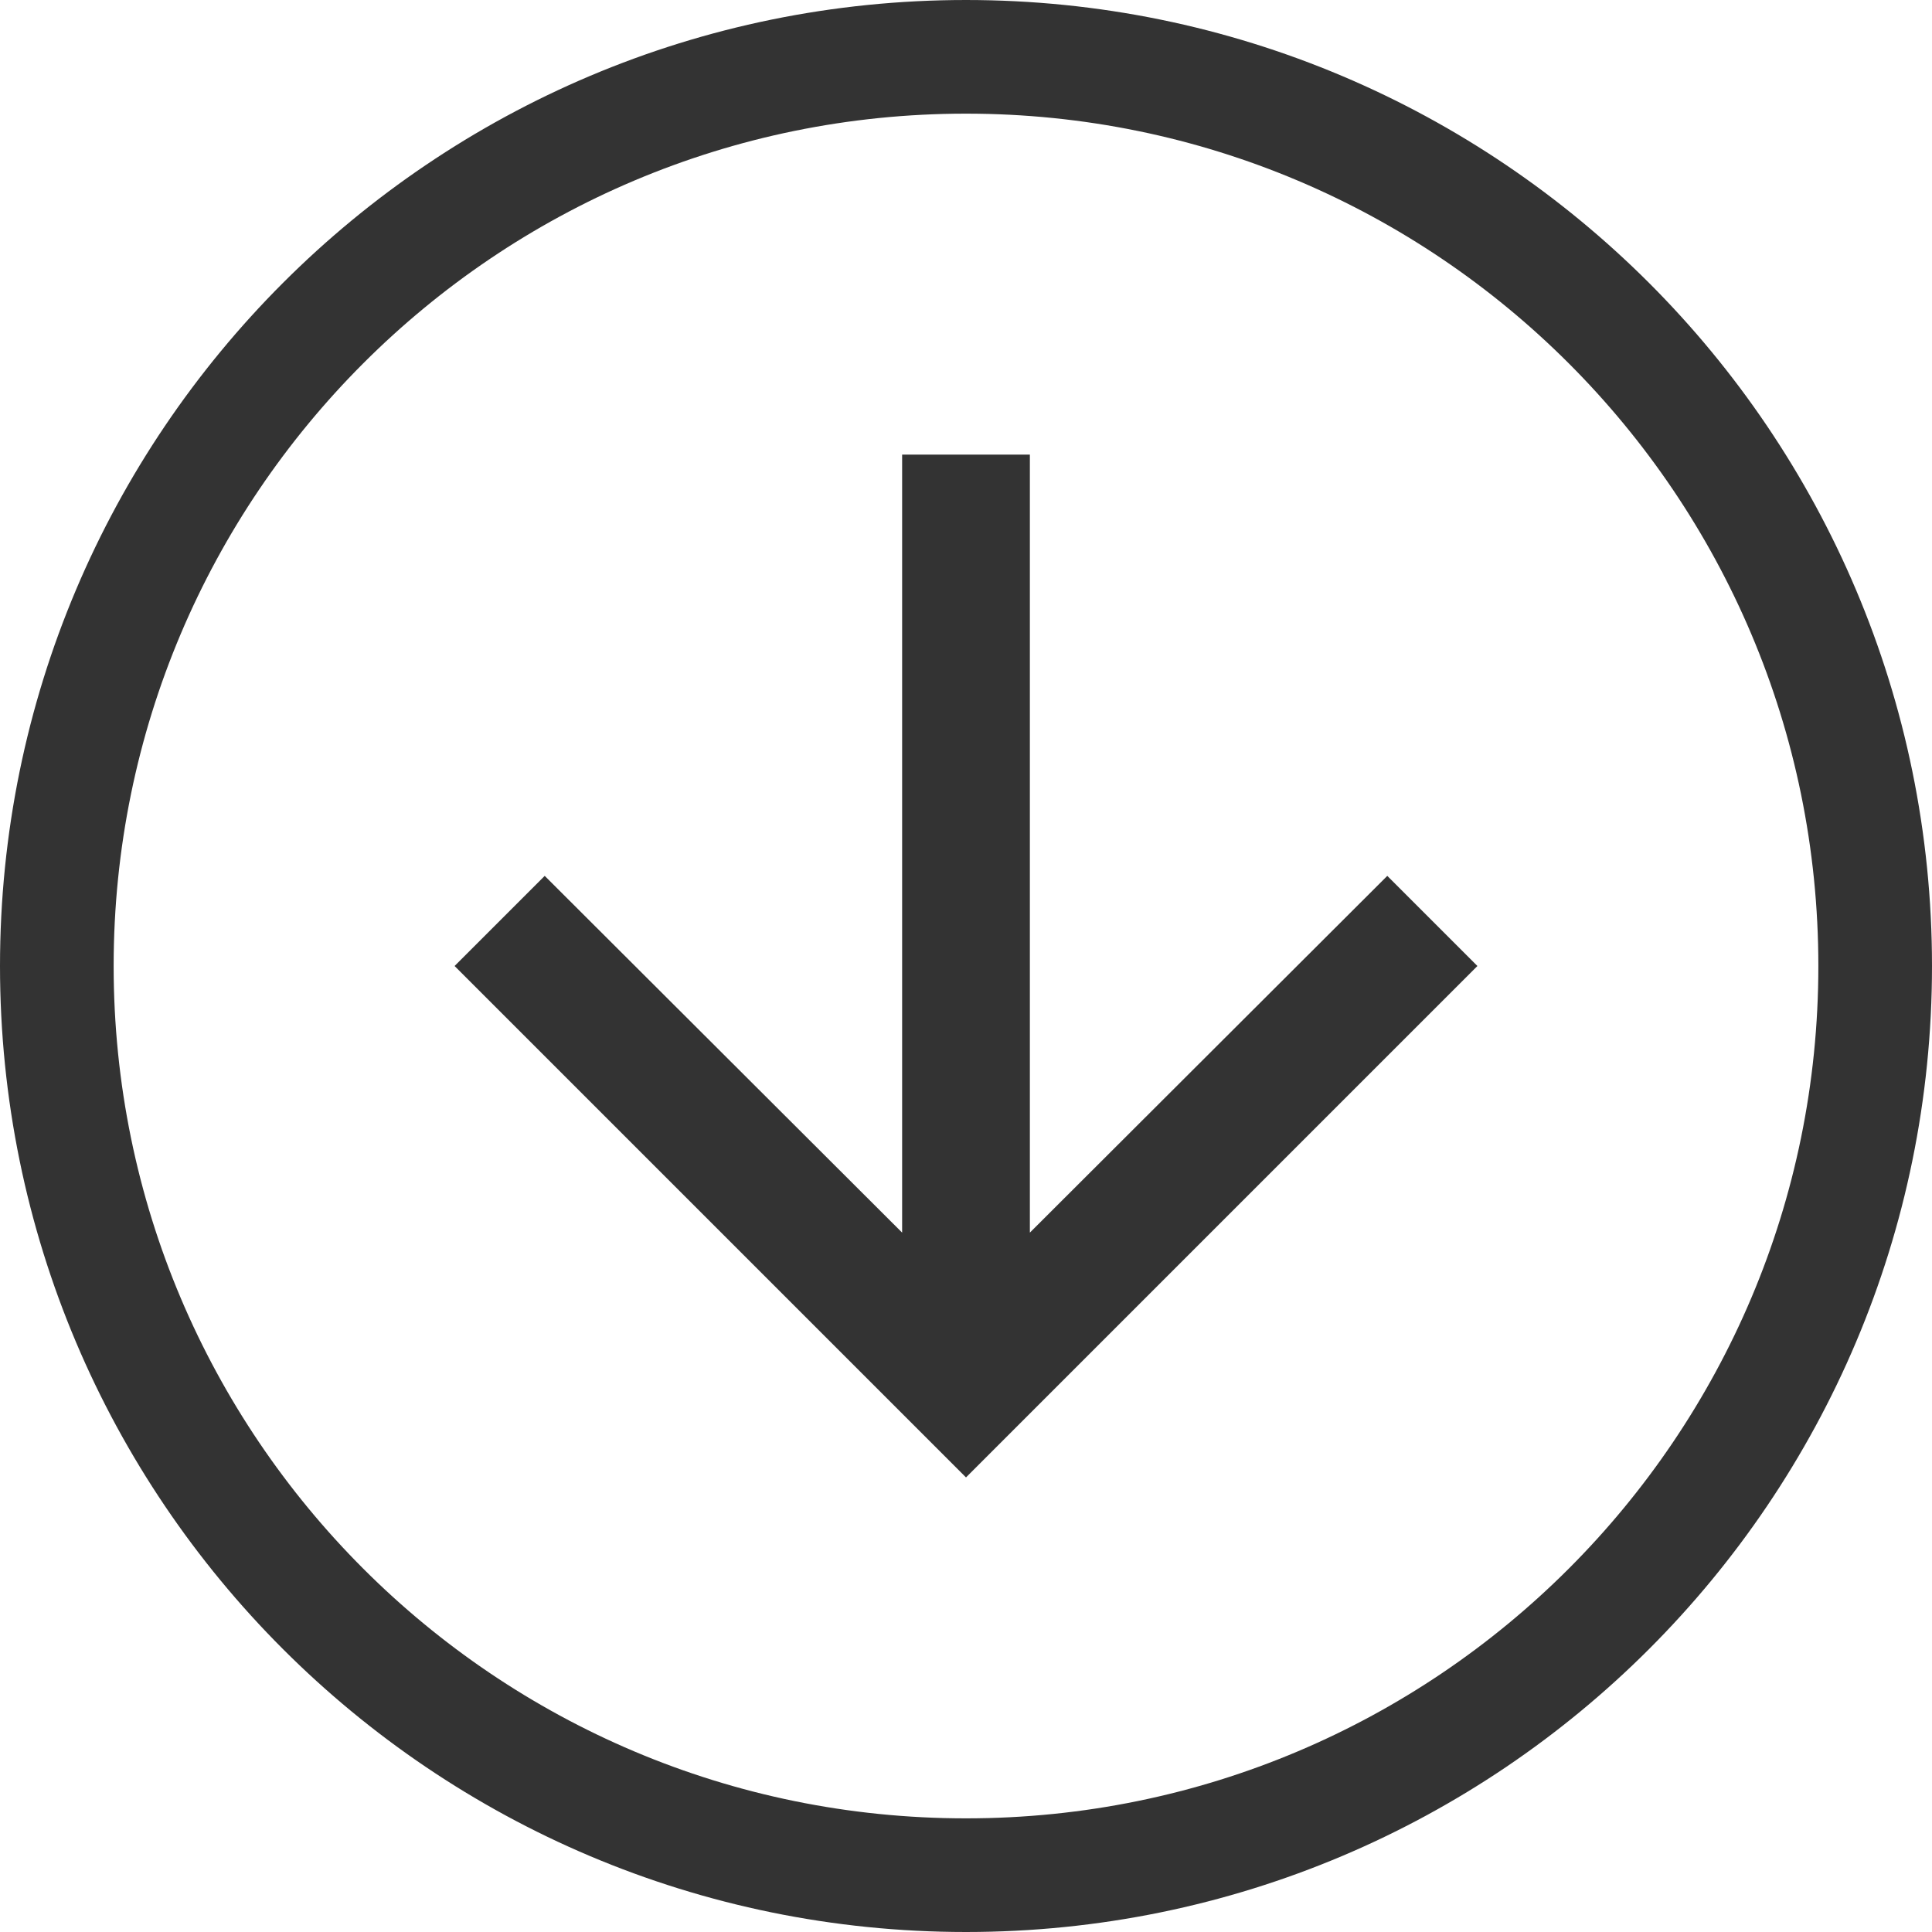
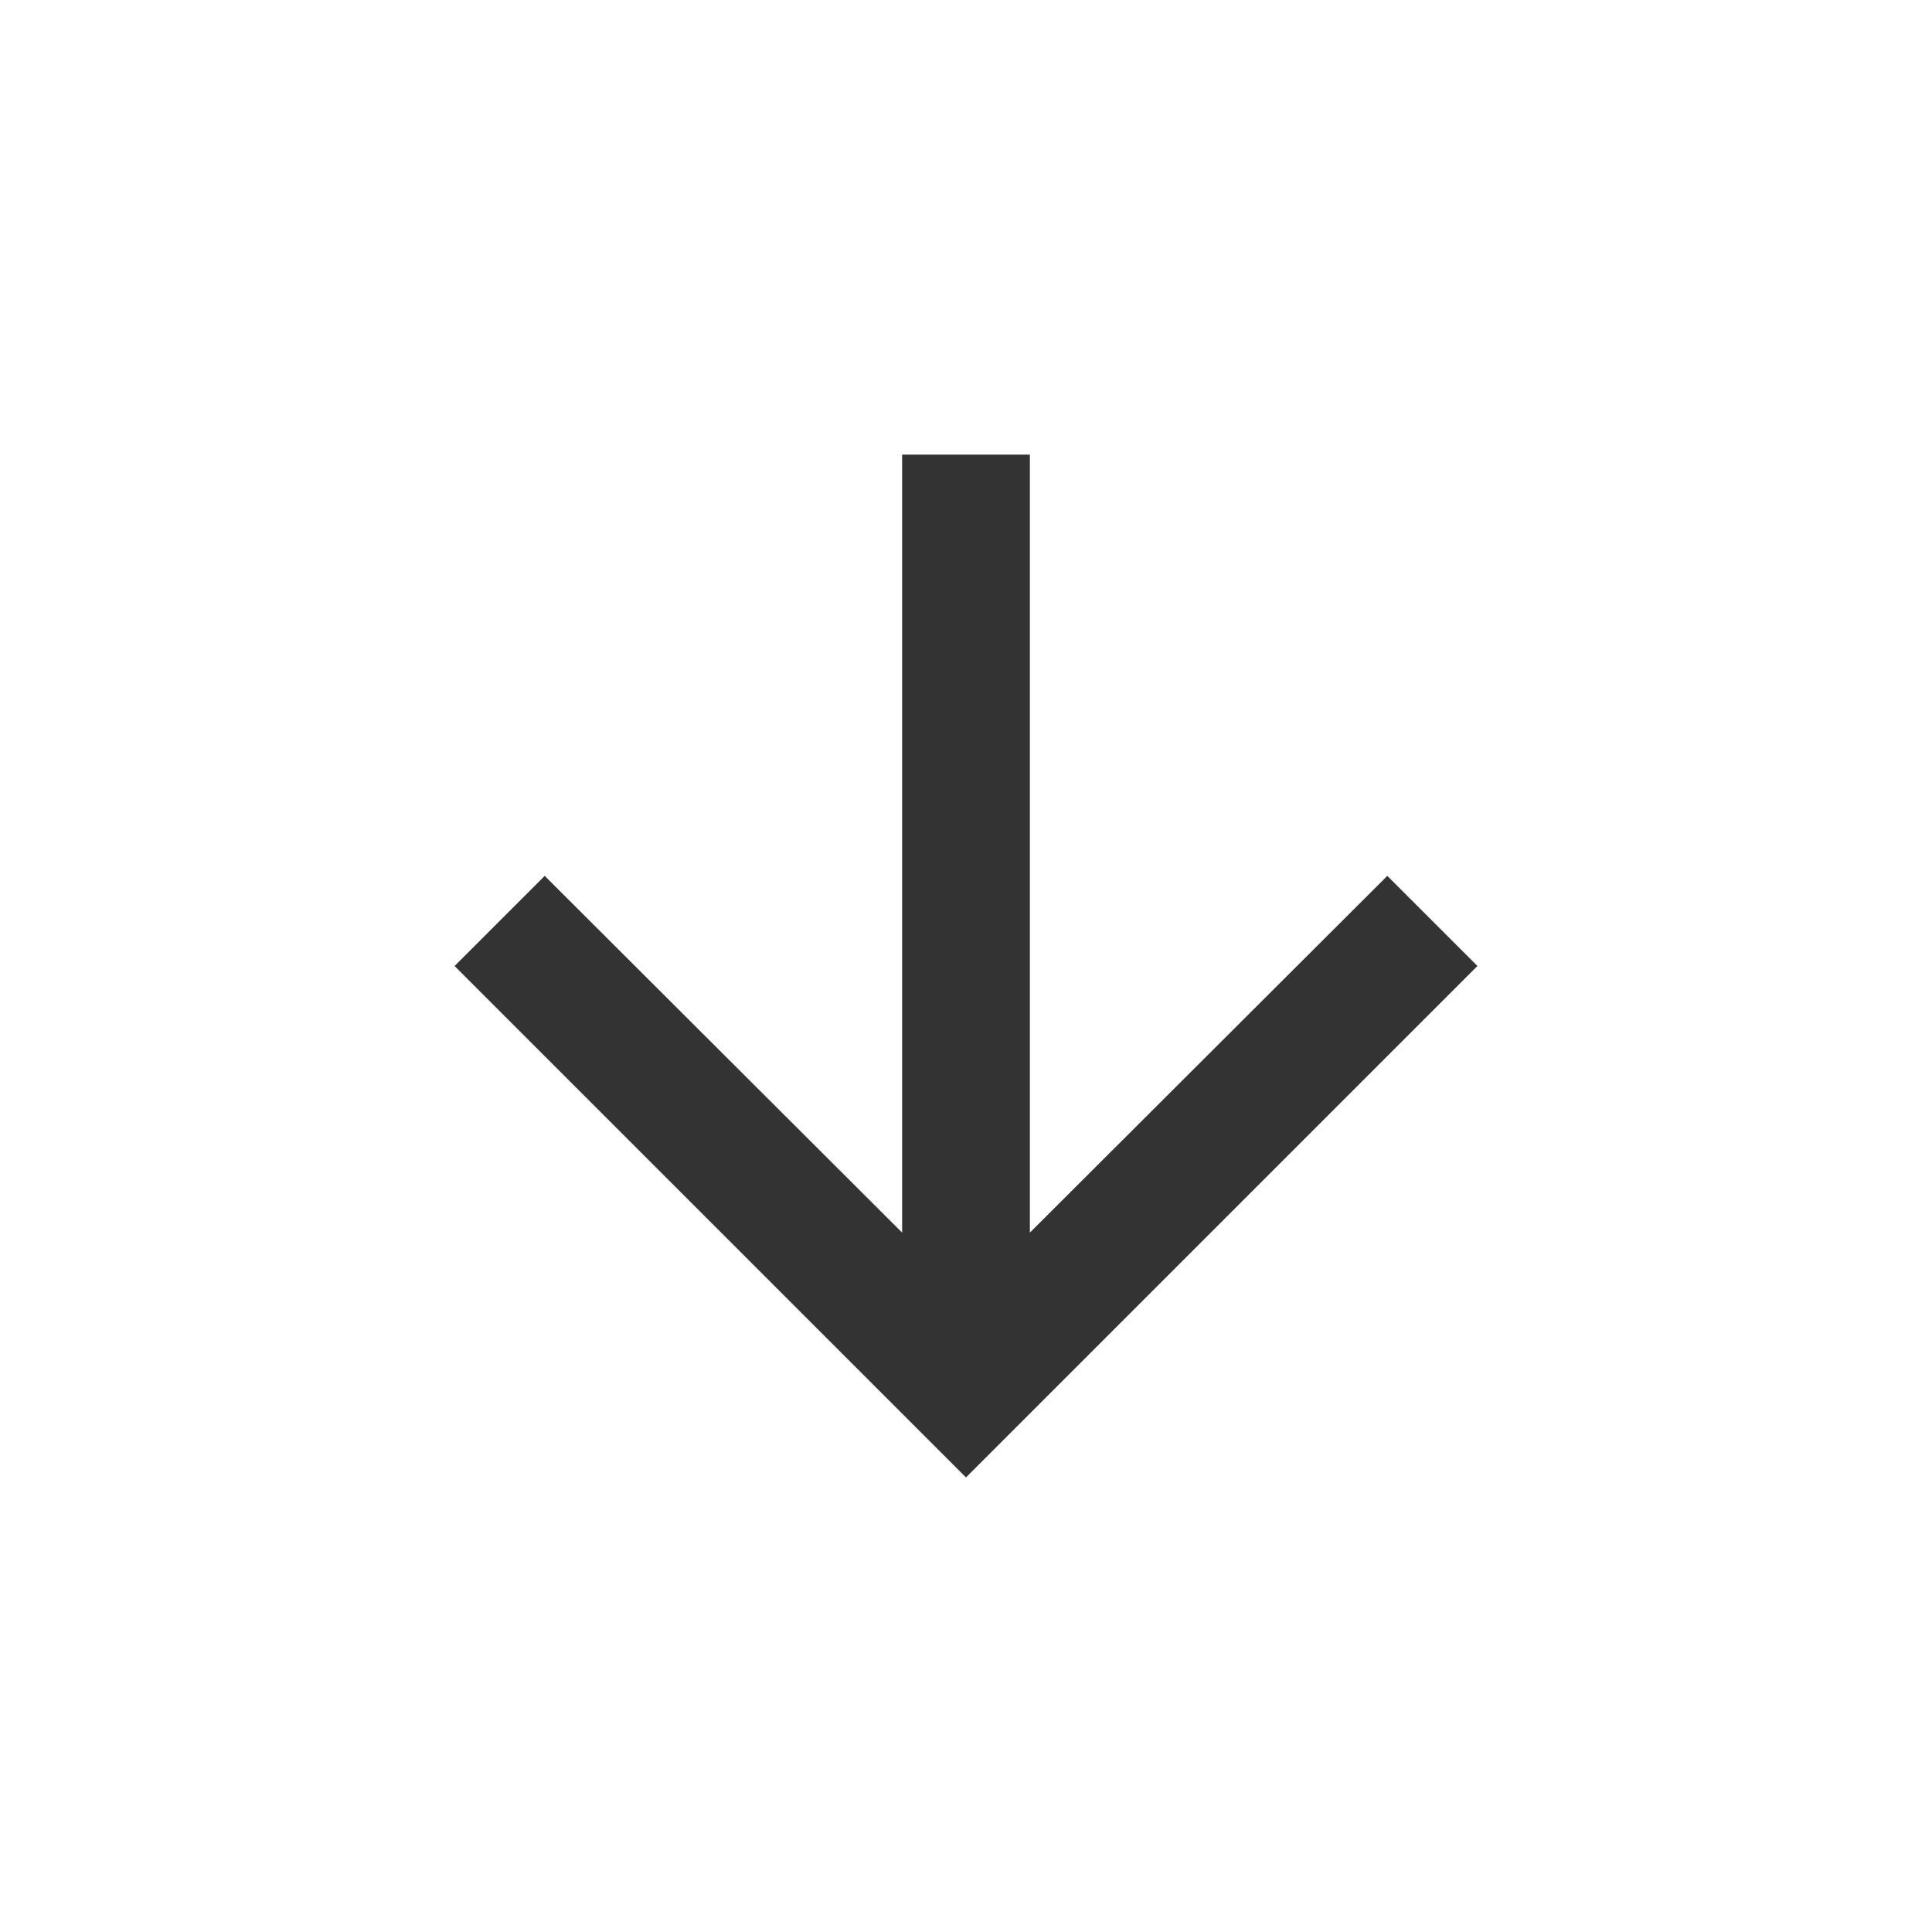
<svg xmlns="http://www.w3.org/2000/svg" width="17" height="17" viewBox="0 0 17 17" fill="none">
  <path d="M13 8.5L12.207 7.707L9.062 10.846V4H7.938V10.846L4.793 7.707L4 8.5L8.5 13L13 8.5Z" fill="#333" />
-   <circle cx="8.5" cy="8.5" r="8" stroke="#333" />
</svg>
